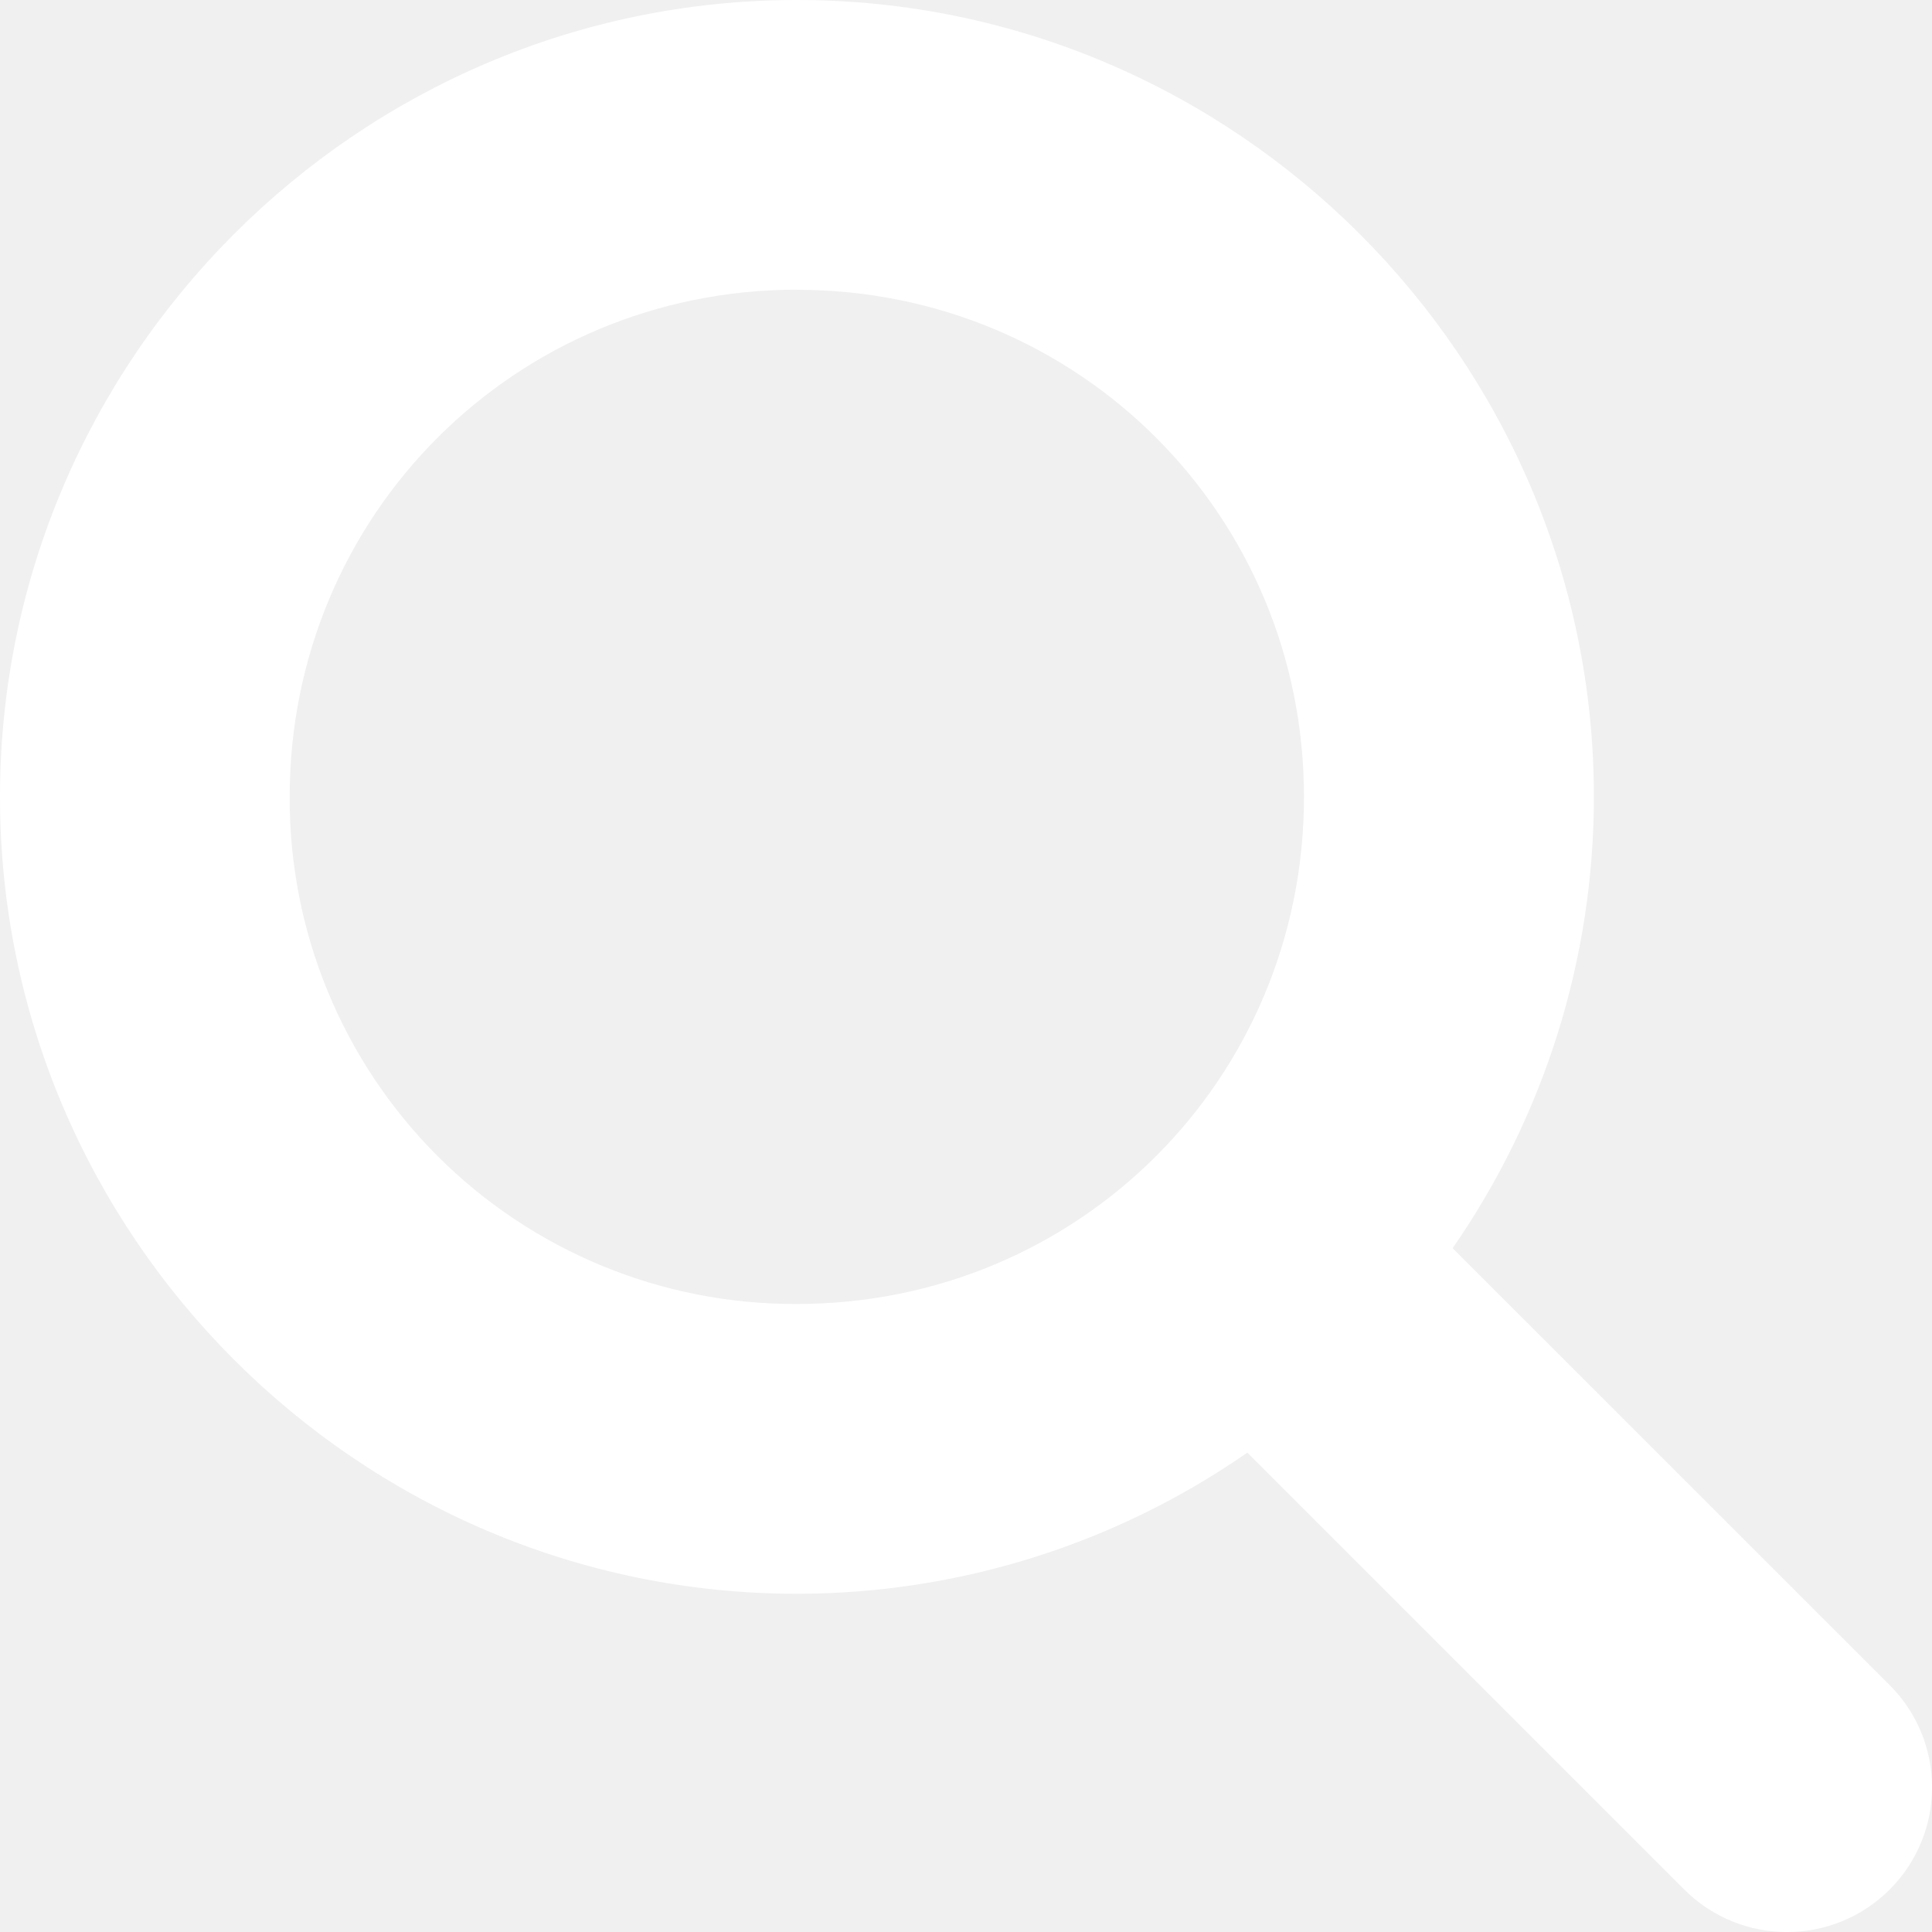
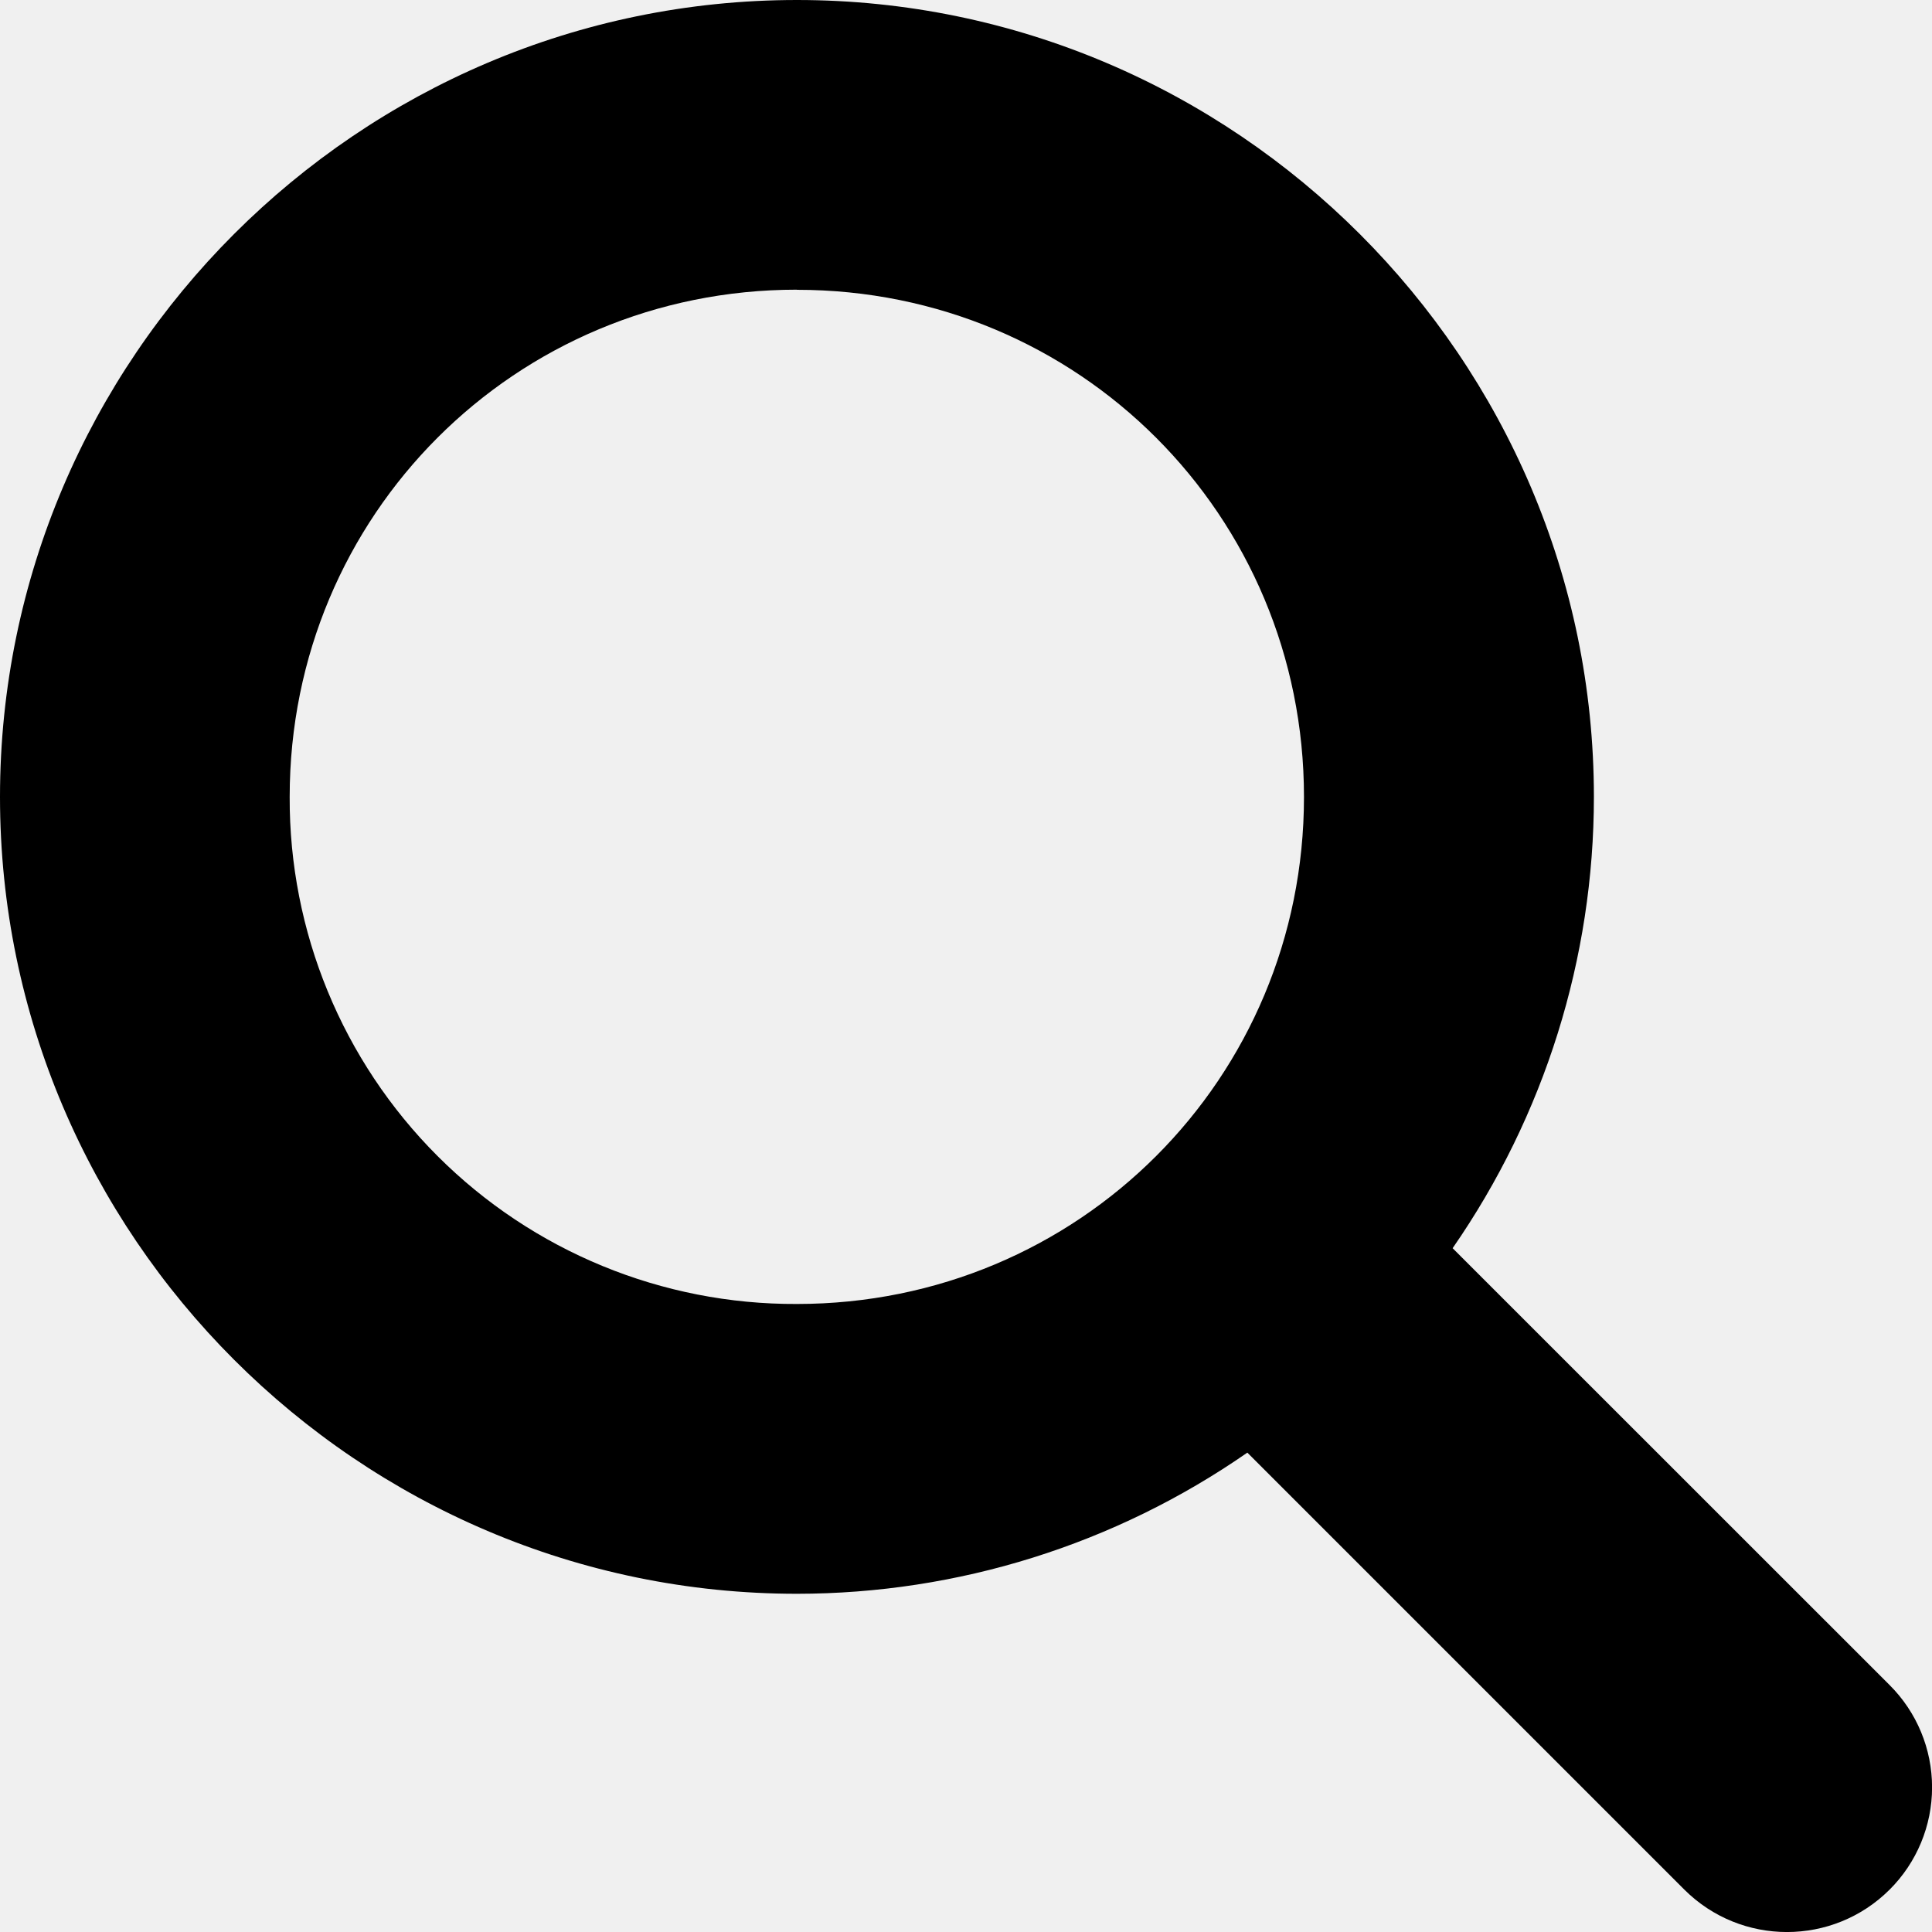
<svg xmlns="http://www.w3.org/2000/svg" width="16" height="16" viewBox="0 0 16 16">
-   <path fill="#FFF" fill-rule="nonzero" d="M6.6 0C2.968 0 0 2.969 0 6.6c0 3.63 2.969 6.599 6.6 6.599a6.542 6.542 0 0 0 3.73-1.169l3.619 3.619a1.204 1.204 0 0 0 1.7 0 1.196 1.196 0 0 0 0-1.694l-3.619-3.618A6.559 6.559 0 0 0 13.2 6.599c0-3.63-2.97-6.599-6.6-6.599zm0 2.4c2.333 0 4.199 1.866 4.199 4.2 0 2.333-1.866 4.199-4.2 4.199a4.182 4.182 0 0 1-4.2-4.2c0-2.333 1.867-4.2 4.2-4.2z" />
+   <path fill-rule="nonzero" d="M6.6 0C2.968 0 0 2.969 0 6.6c0 3.63 2.969 6.599 6.6 6.599a6.542 6.542 0 0 0 3.73-1.169l3.619 3.619a1.204 1.204 0 0 0 1.7 0 1.196 1.196 0 0 0 0-1.694l-3.619-3.618A6.559 6.559 0 0 0 13.2 6.599c0-3.63-2.97-6.599-6.6-6.599zm0 2.4c2.333 0 4.199 1.866 4.199 4.2 0 2.333-1.866 4.199-4.2 4.199a4.182 4.182 0 0 1-4.2-4.2c0-2.333 1.867-4.2 4.2-4.2z" />
</svg>
